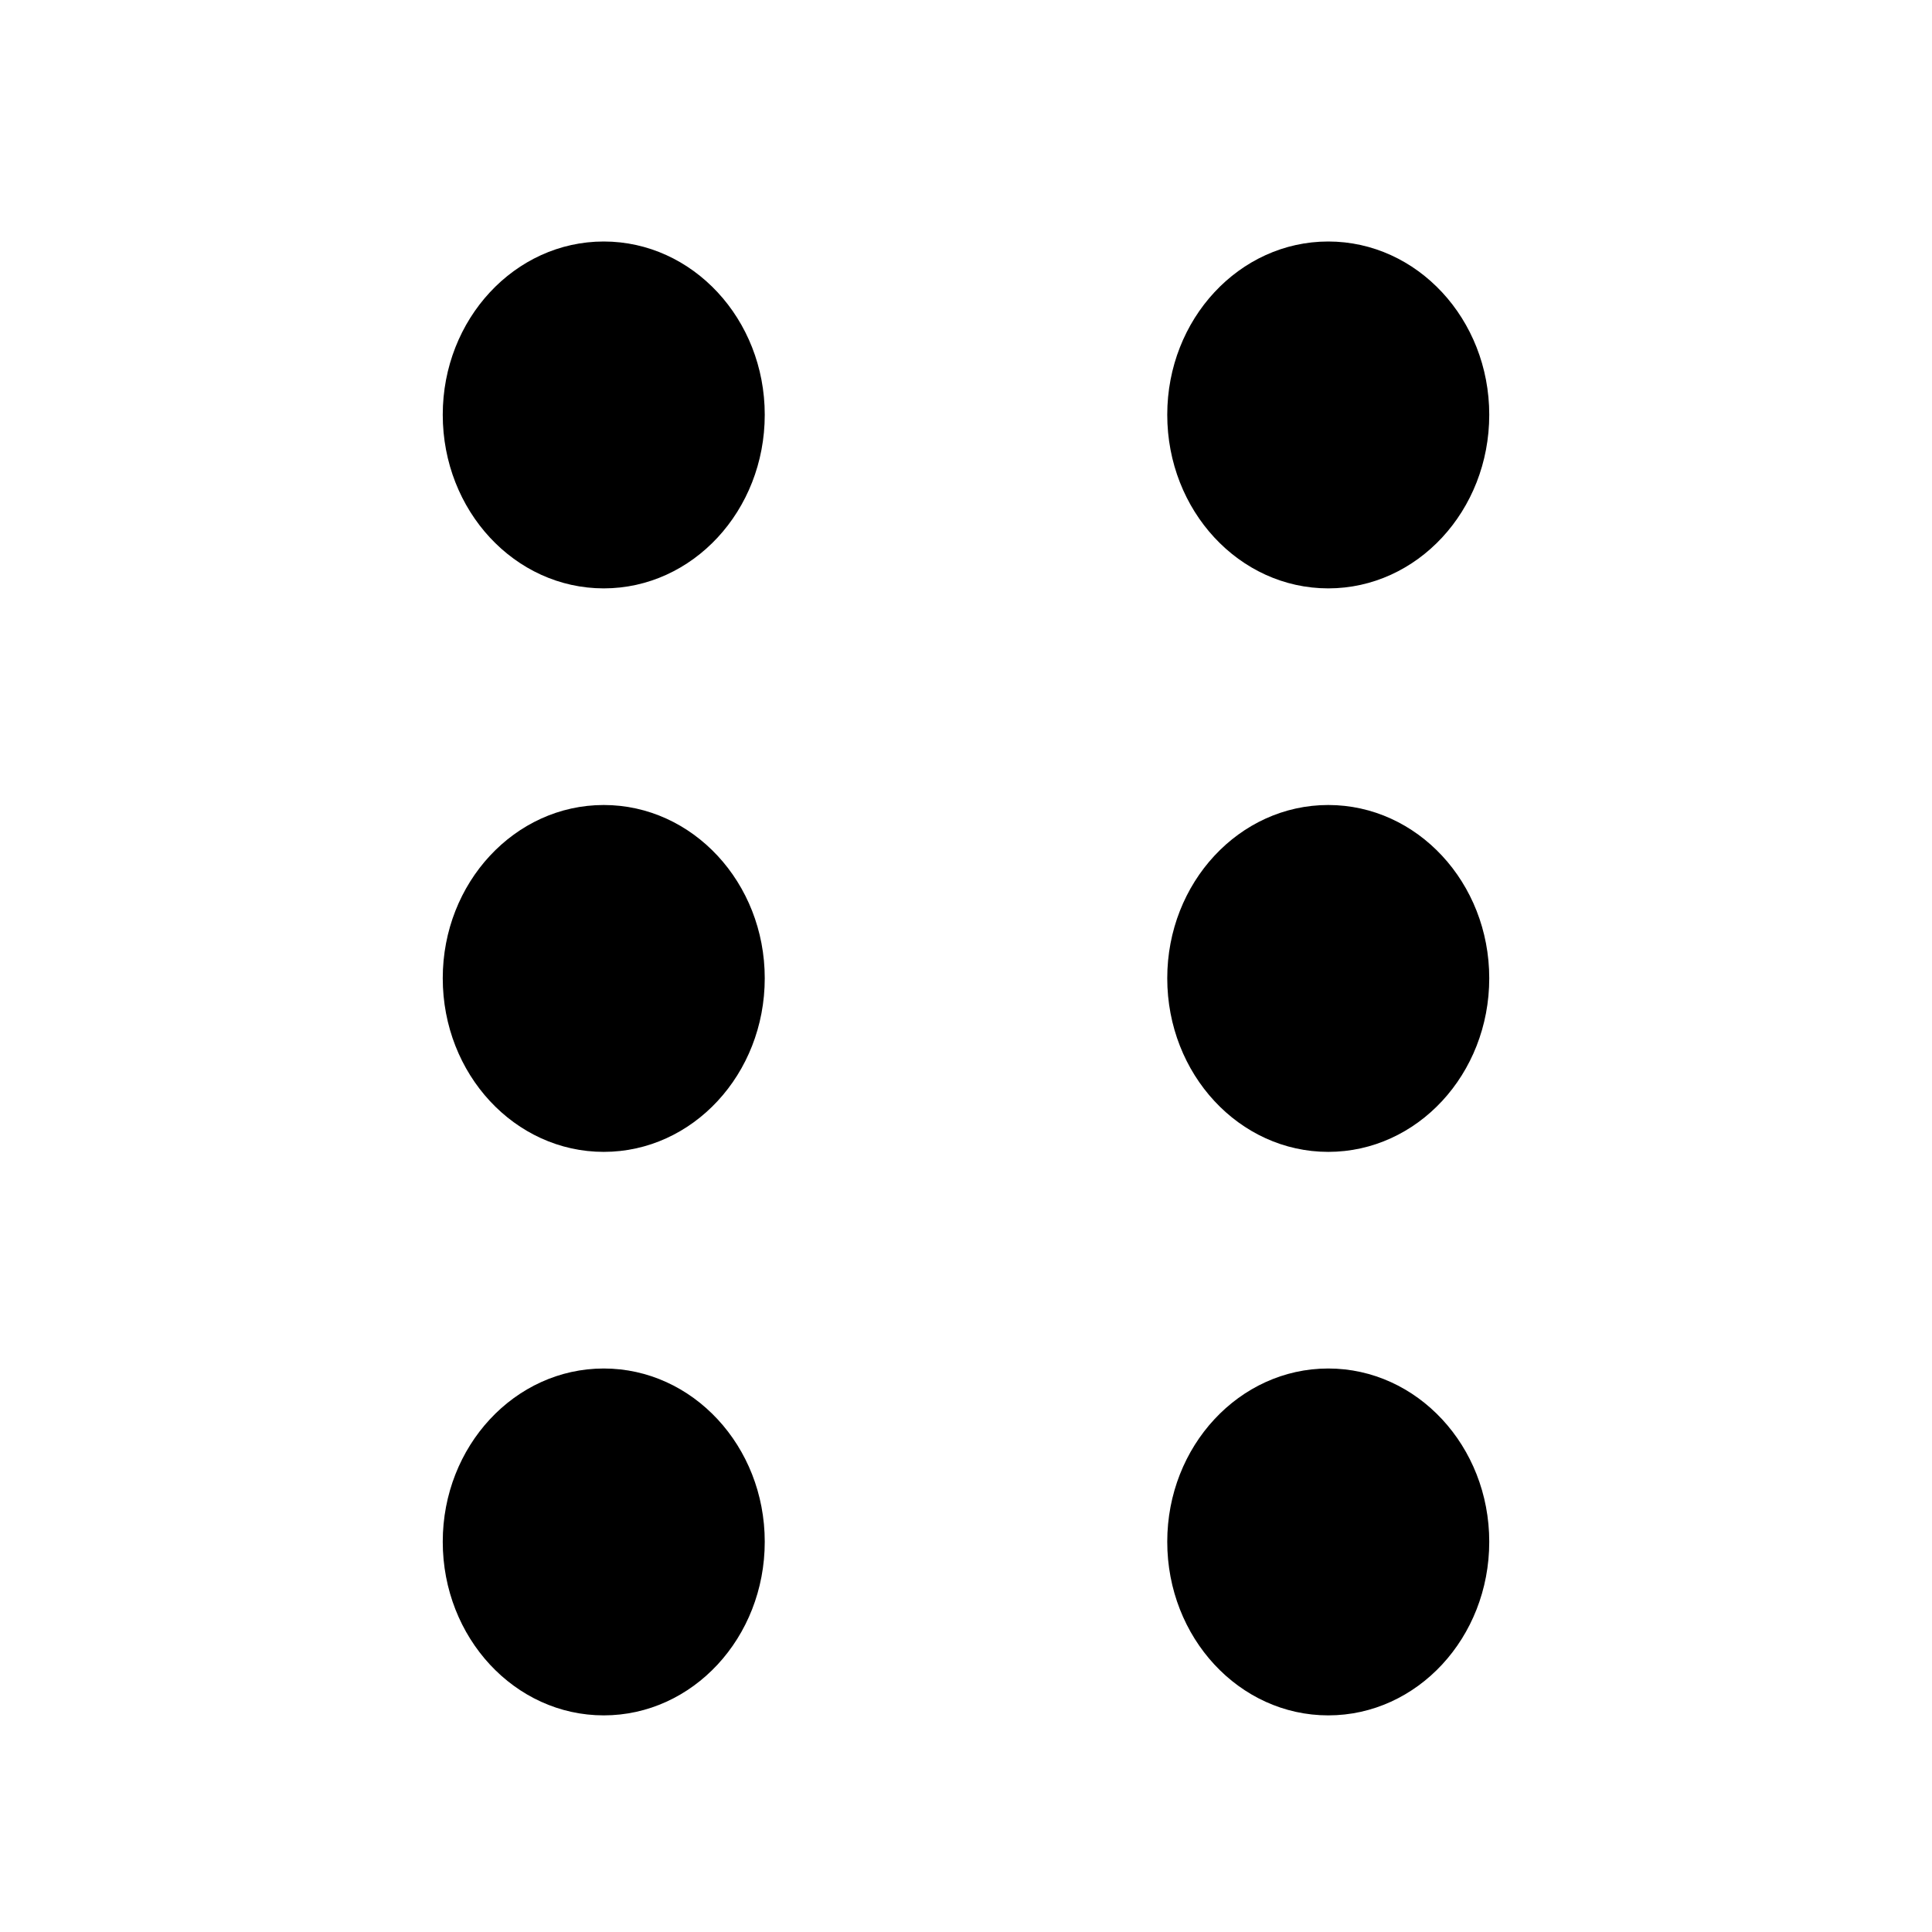
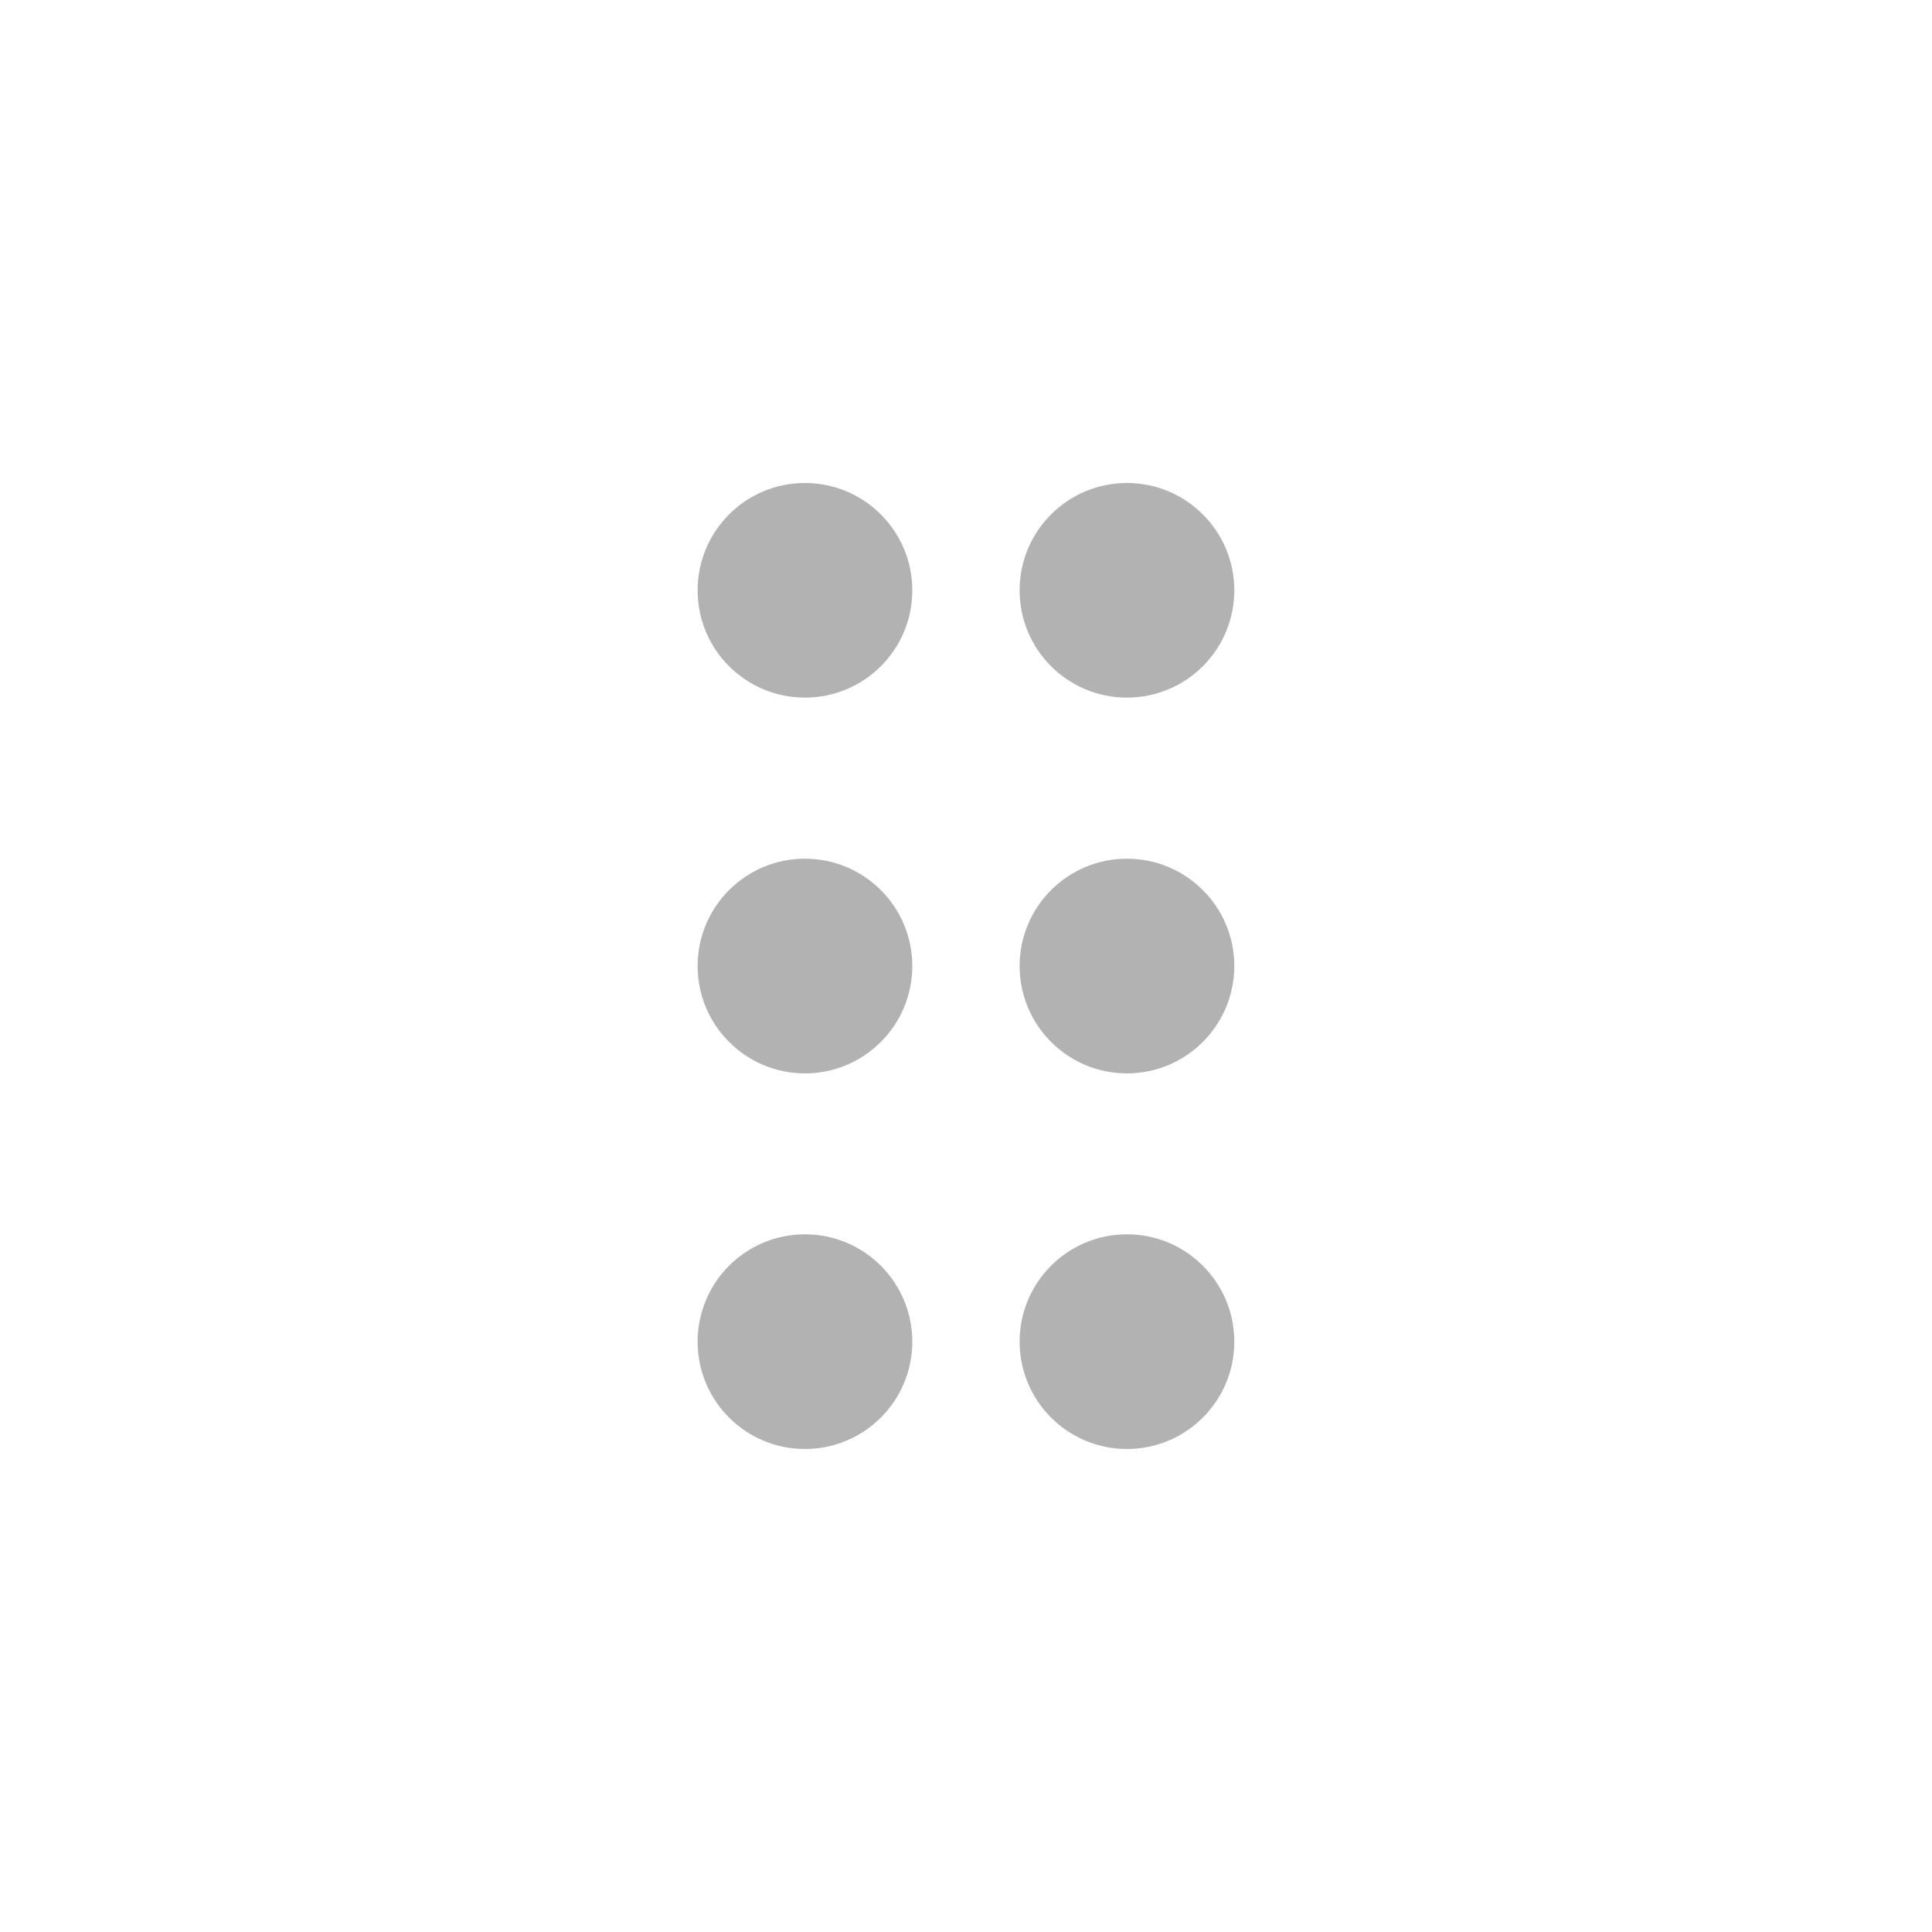
- <svg xmlns="http://www.w3.org/2000/svg" width="24pt" height="24pt" viewBox="0 0 24 24" version="1.1">
-   <path style=" stroke:none;fill-rule:evenodd;fill:rgb(0%,0%,0%);fill-opacity:1;" d="M 9.5 5.152 C 9.5 6.344 8.605 7.309 7.5 7.309 C 6.395 7.309 5.5 6.344 5.5 5.152 C 5.5 3.965 6.395 3 7.5 3 C 8.605 3 9.5 3.965 9.5 5.152 Z M 7.5 14.309 C 8.605 14.309 9.5 13.344 9.5 12.152 C 9.5 10.965 8.605 10 7.5 10 C 6.395 10 5.5 10.965 5.5 12.152 C 5.5 13.344 6.395 14.309 7.5 14.309 Z M 7.5 21.309 C 8.605 21.309 9.5 20.344 9.5 19.152 C 9.5 17.965 8.605 17 7.5 17 C 6.395 17 5.5 17.965 5.5 19.152 C 5.5 20.344 6.395 21.309 7.5 21.309 Z M 7.5 21.309 " />
-   <path style=" stroke:none;fill-rule:evenodd;fill:rgb(0%,0%,0%);fill-opacity:1;" d="M 18.5 5.152 C 18.5 6.344 17.605 7.309 16.5 7.309 C 15.395 7.309 14.5 6.344 14.5 5.152 C 14.5 3.965 15.395 3 16.5 3 C 17.605 3 18.5 3.965 18.5 5.152 Z M 16.5 14.309 C 17.605 14.309 18.5 13.344 18.5 12.152 C 18.5 10.965 17.605 10 16.5 10 C 15.395 10 14.5 10.965 14.5 12.152 C 14.5 13.344 15.395 14.309 16.5 14.309 Z M 16.5 21.309 C 17.605 21.309 18.5 20.344 18.5 19.152 C 18.5 17.965 17.605 17 16.5 17 C 15.395 17 14.5 17.965 14.5 19.152 C 14.5 20.344 15.395 21.309 16.5 21.309 Z M 16.5 21.309 " />
+ <svg xmlns="http://www.w3.org/2000/svg" width="24" height="24" viewBox="0 0 24 24" fill="none">
+   <path fill-rule="evenodd" clip-rule="evenodd" d="M8.666 12C8.666 12.736 9.263 13.334 9.999 13.334C10.736 13.334 11.333 12.736 11.333 12C11.333 11.264 10.736 10.667 9.999 10.667C9.263 10.667 8.666 11.264 8.666 12ZM8.666 16.667C8.666 17.403 9.263 18 9.999 18C10.736 18 11.333 17.403 11.333 16.667C11.333 15.93 10.736 15.333 9.999 15.333C9.263 15.333 8.666 15.93 8.666 16.667ZM8.666 7.333C8.666 8.07 9.263 8.666 9.999 8.666C10.736 8.666 11.333 8.07 11.333 7.333C11.333 6.597 10.736 6 9.999 6C9.263 6 8.666 6.597 8.666 7.333Z" fill="#B2B2B2" />
+   <path fill-rule="evenodd" clip-rule="evenodd" d="M12.666 12C12.666 12.736 13.263 13.334 13.999 13.334C14.736 13.334 15.333 12.736 15.333 12C15.333 11.264 14.736 10.667 13.999 10.667C13.263 10.667 12.666 11.264 12.666 12ZM12.666 16.667C12.666 17.403 13.263 18 13.999 18C14.736 18 15.333 17.403 15.333 16.667C15.333 15.93 14.736 15.333 13.999 15.333C13.263 15.333 12.666 15.93 12.666 16.667ZM12.666 7.333C12.666 8.07 13.263 8.666 13.999 8.666C14.736 8.666 15.333 8.07 15.333 7.333C15.333 6.597 14.736 6 13.999 6C13.263 6 12.666 6.597 12.666 7.333Z" fill="#B2B2B2" />
</svg>
